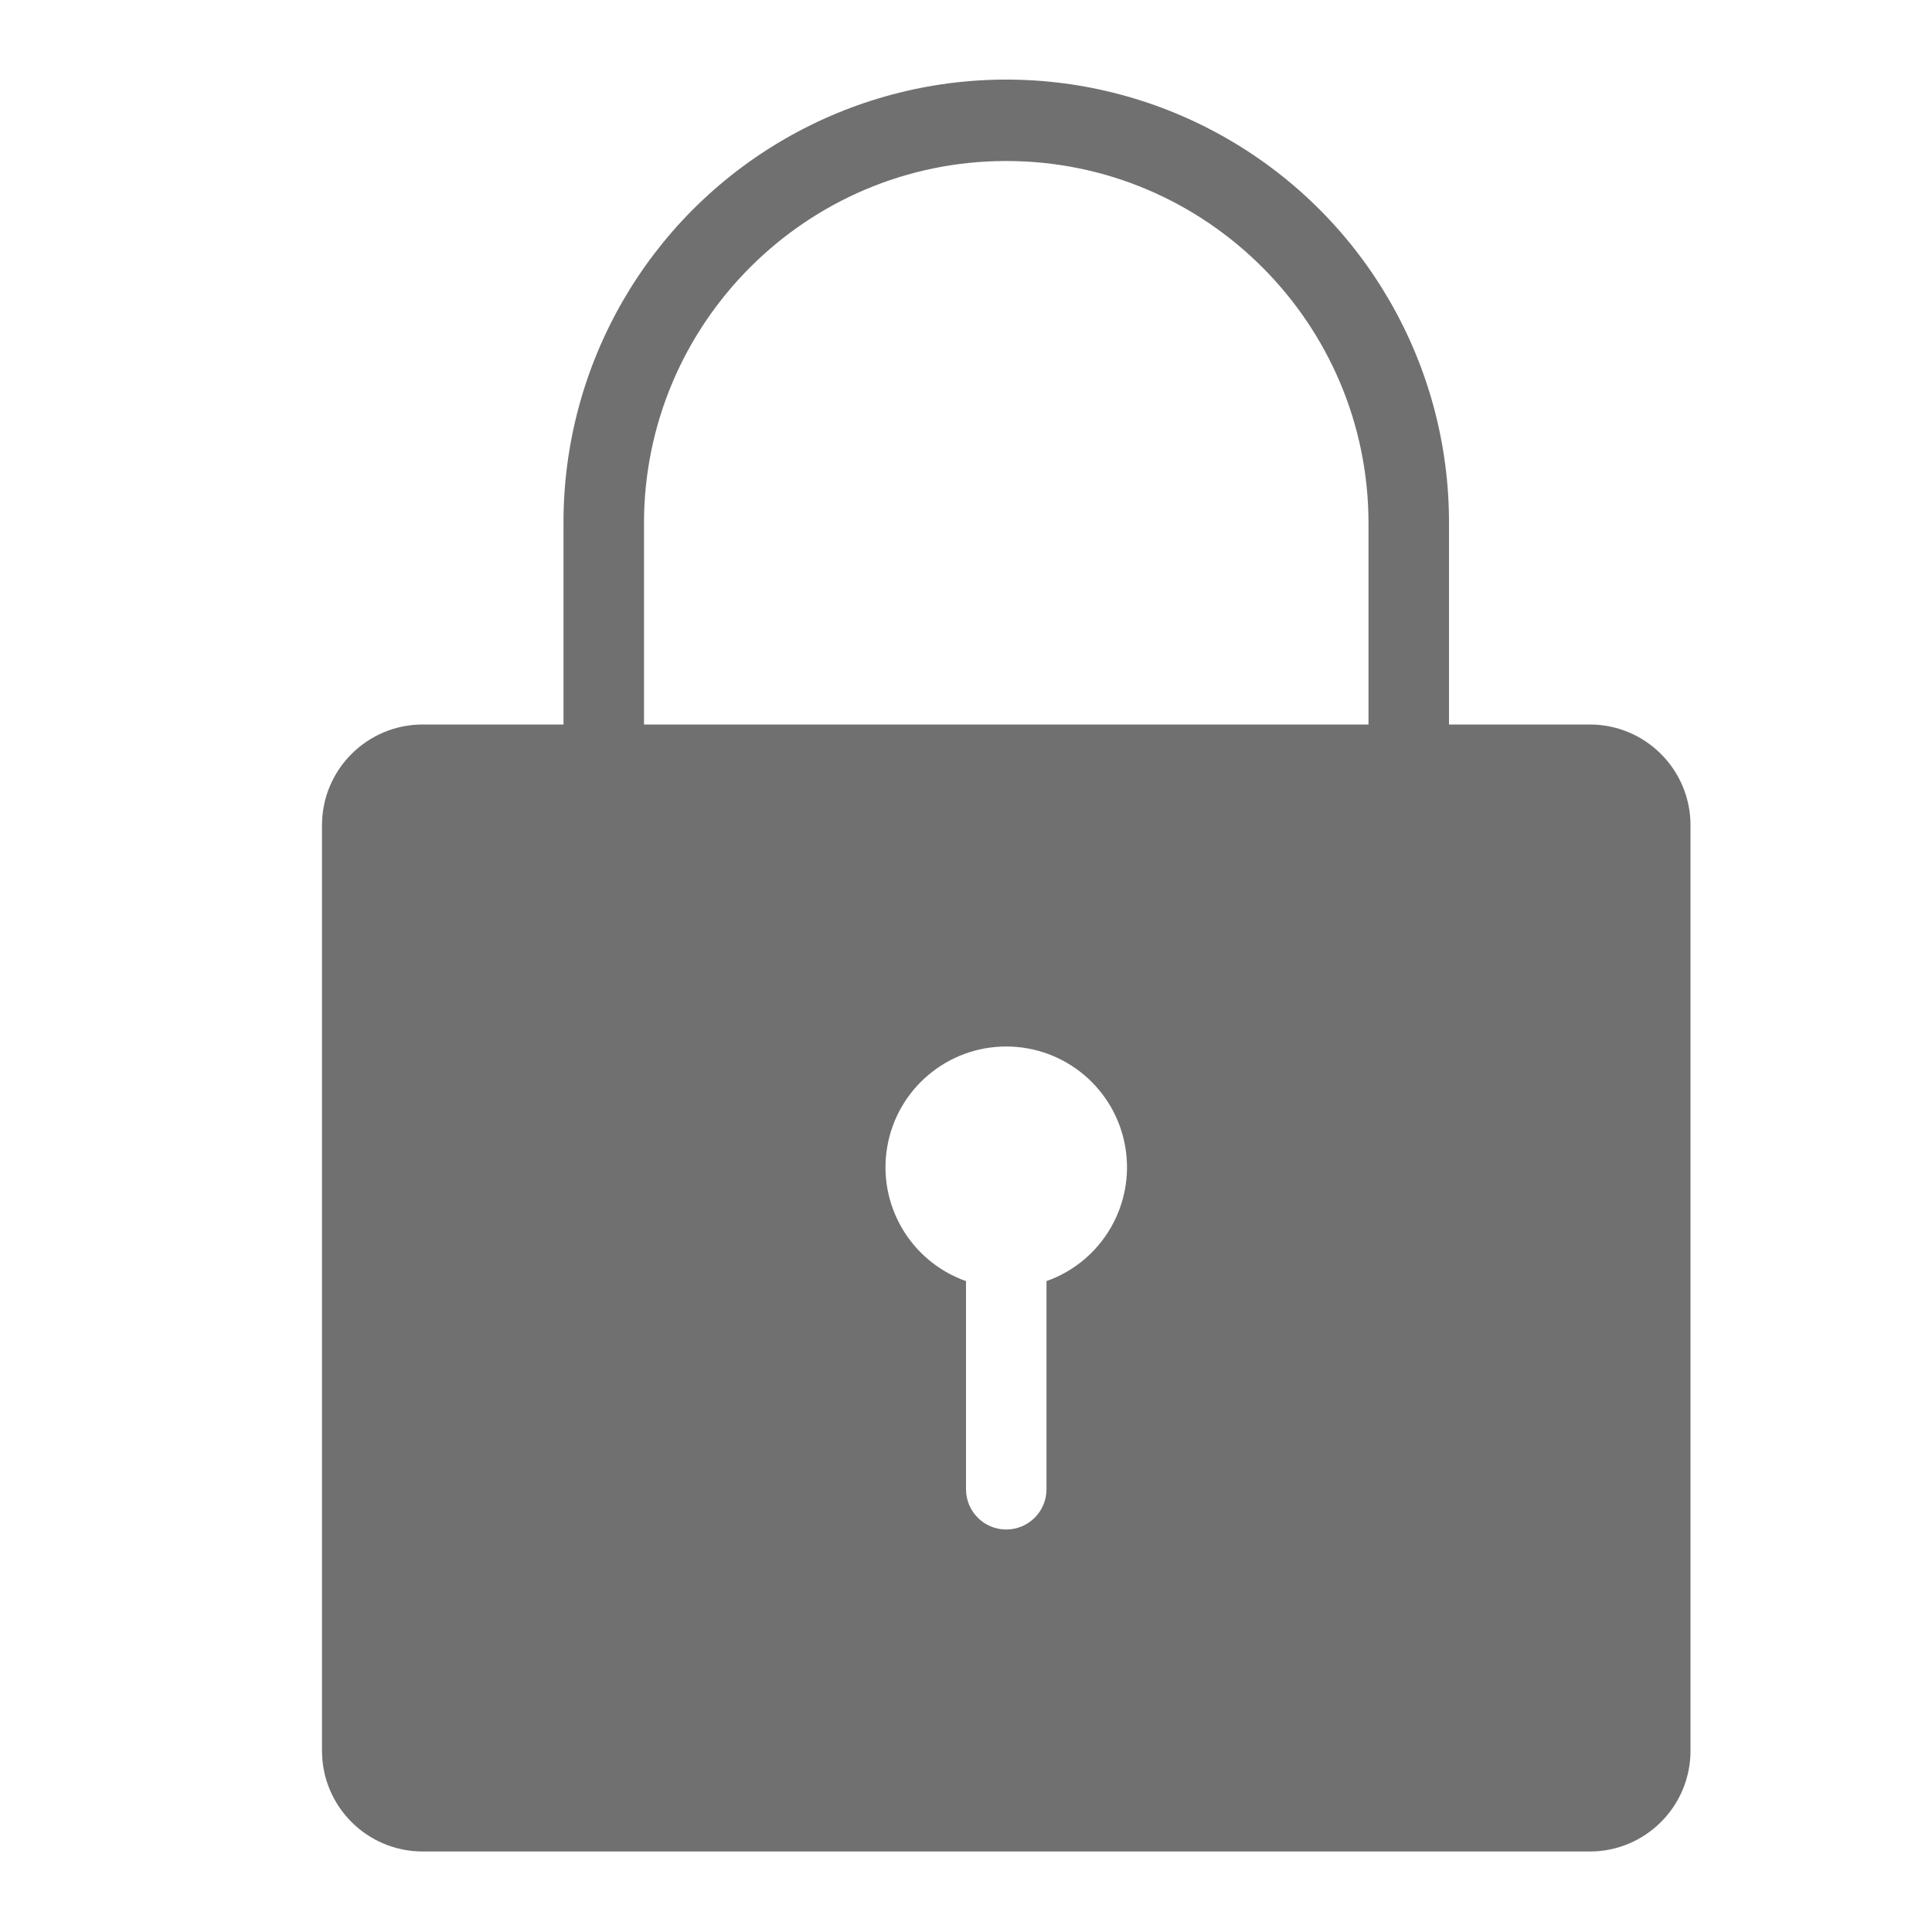
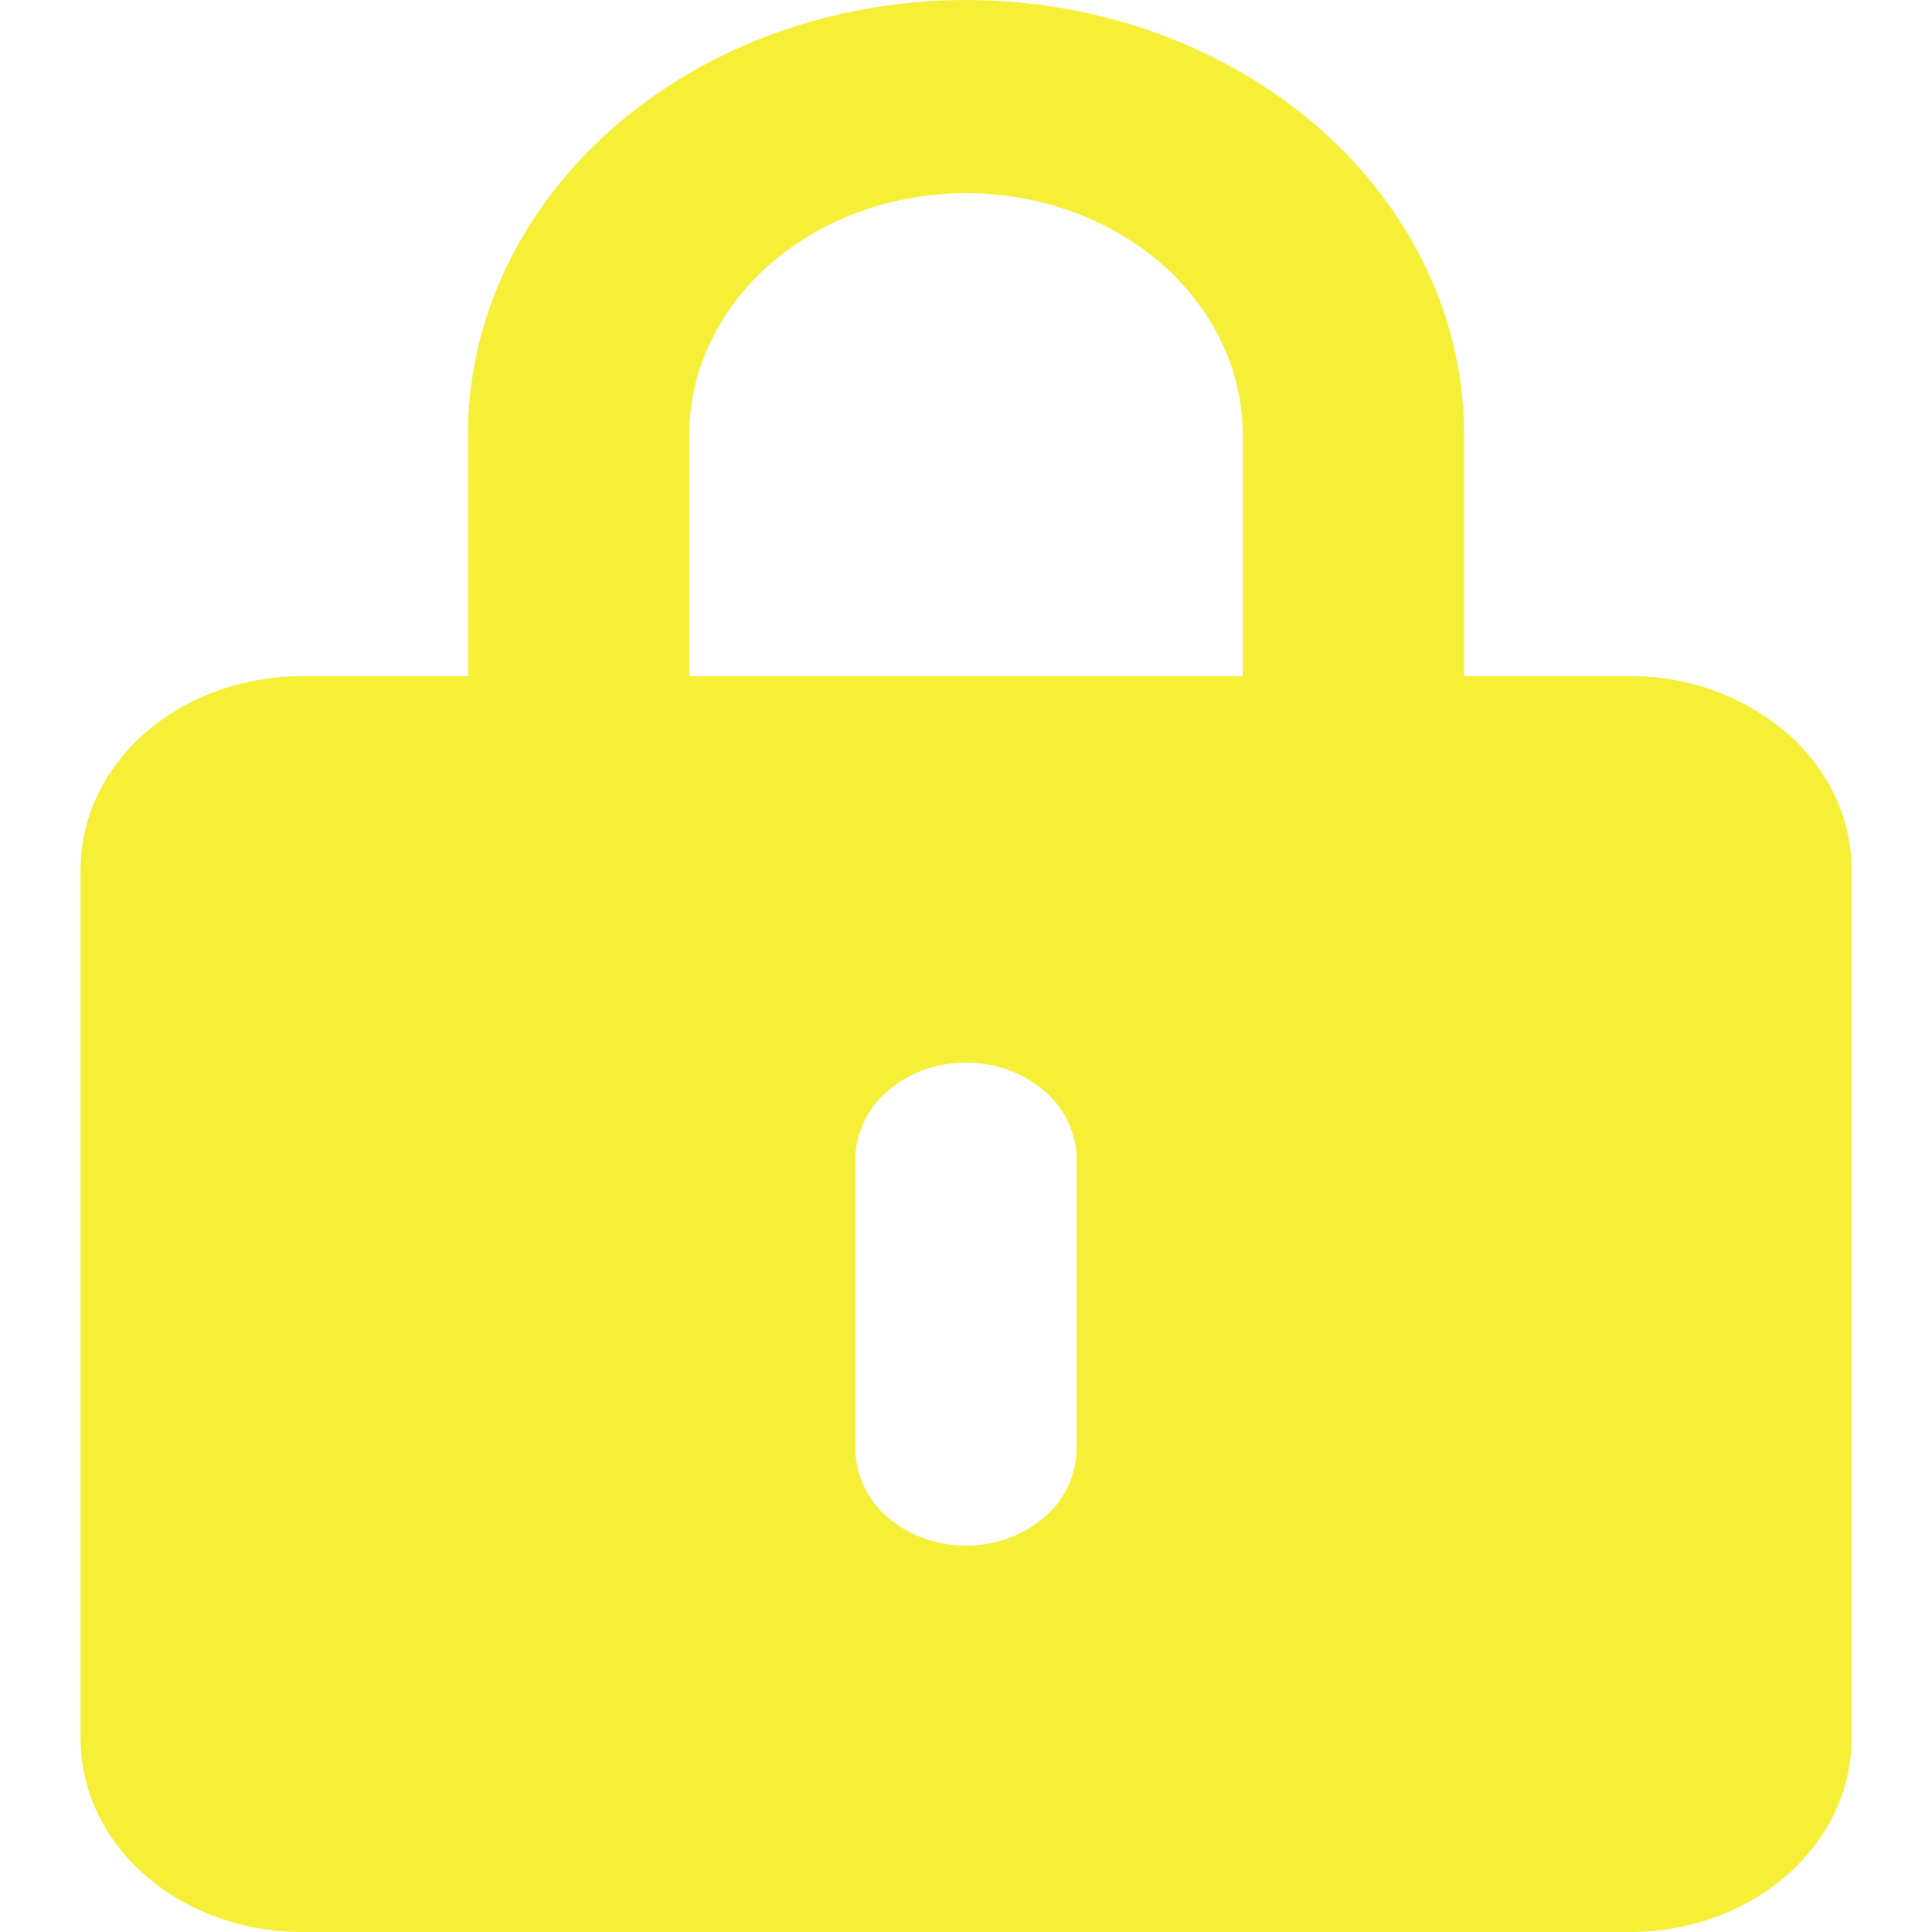
- <svg xmlns="http://www.w3.org/2000/svg" t="1737024182739" class="icon" viewBox="0 0 1024 1024" version="1.1" p-id="6578" width="200" height="200">
-   <path d="M842.667 384h-74.667V277.333a234.667 234.667 0 1 0-469.333 0v106.667H224a53.393 53.393 0 0 0-53.333 53.333v490.667a53.393 53.393 0 0 0 53.333 53.333h618.667a53.393 53.393 0 0 0 53.333-53.333V437.333a53.393 53.393 0 0 0-53.333-53.333z m-288 295.007V789.333a21.333 21.333 0 0 1-42.667 0v-110.327a64 64 0 1 1 42.667 0zM725.333 384H341.333V277.333c0-105.867 86.133-192 192-192s192 86.133 192 192z" fill="#707070" p-id="6579" />
+ <svg xmlns="http://www.w3.org/2000/svg" t="1738822280275" class="icon" viewBox="0 0 1024 1024" version="1.1" p-id="5259" width="200" height="200">
+   <path d="M864 358.4h-88.013V230.4c0-61.082-27.802-119.706-77.312-162.918C649.165 24.269 581.99 0 512 0 441.958 0 374.784 24.269 325.325 67.482c-49.51 43.213-77.312 101.837-77.312 162.918V358.4h-88.064c-31.078 0-60.928 10.752-82.944 30.003-22.016 19.2-34.304 45.261-34.304 72.397v460.8c0 27.136 12.288 53.248 34.304 72.397 22.016 19.2 51.866 30.003 82.944 30.003h704c31.181 0 61.03-10.752 82.995-30.003 22.016-19.2 34.406-45.261 34.406-72.397V460.8c0-27.136-12.39-53.248-34.406-72.397A126.566 126.566 0 0 0 864 358.4z m-293.376 409.6a48.128 48.128 0 0 1-17.152 36.198A63.283 63.283 0 0 1 512 819.2c-15.565 0-30.464-5.376-41.472-15.002A48.128 48.128 0 0 1 453.325 768v-153.6c0-13.568 6.144-26.624 17.203-36.198 11.008-9.626 25.907-15.002 41.472-15.002 15.565 0 30.464 5.376 41.472 15.002a48.128 48.128 0 0 1 17.203 36.198v153.6z m88.064-409.6h-293.376V230.4c0-33.946 15.462-66.509 43.008-90.522C435.763 115.866 473.088 102.4 512 102.4s76.186 13.466 103.68 37.478c27.546 24.064 43.008 56.576 43.008 90.522V358.4z" fill="#f6ef37" p-id="5260" />
</svg>
